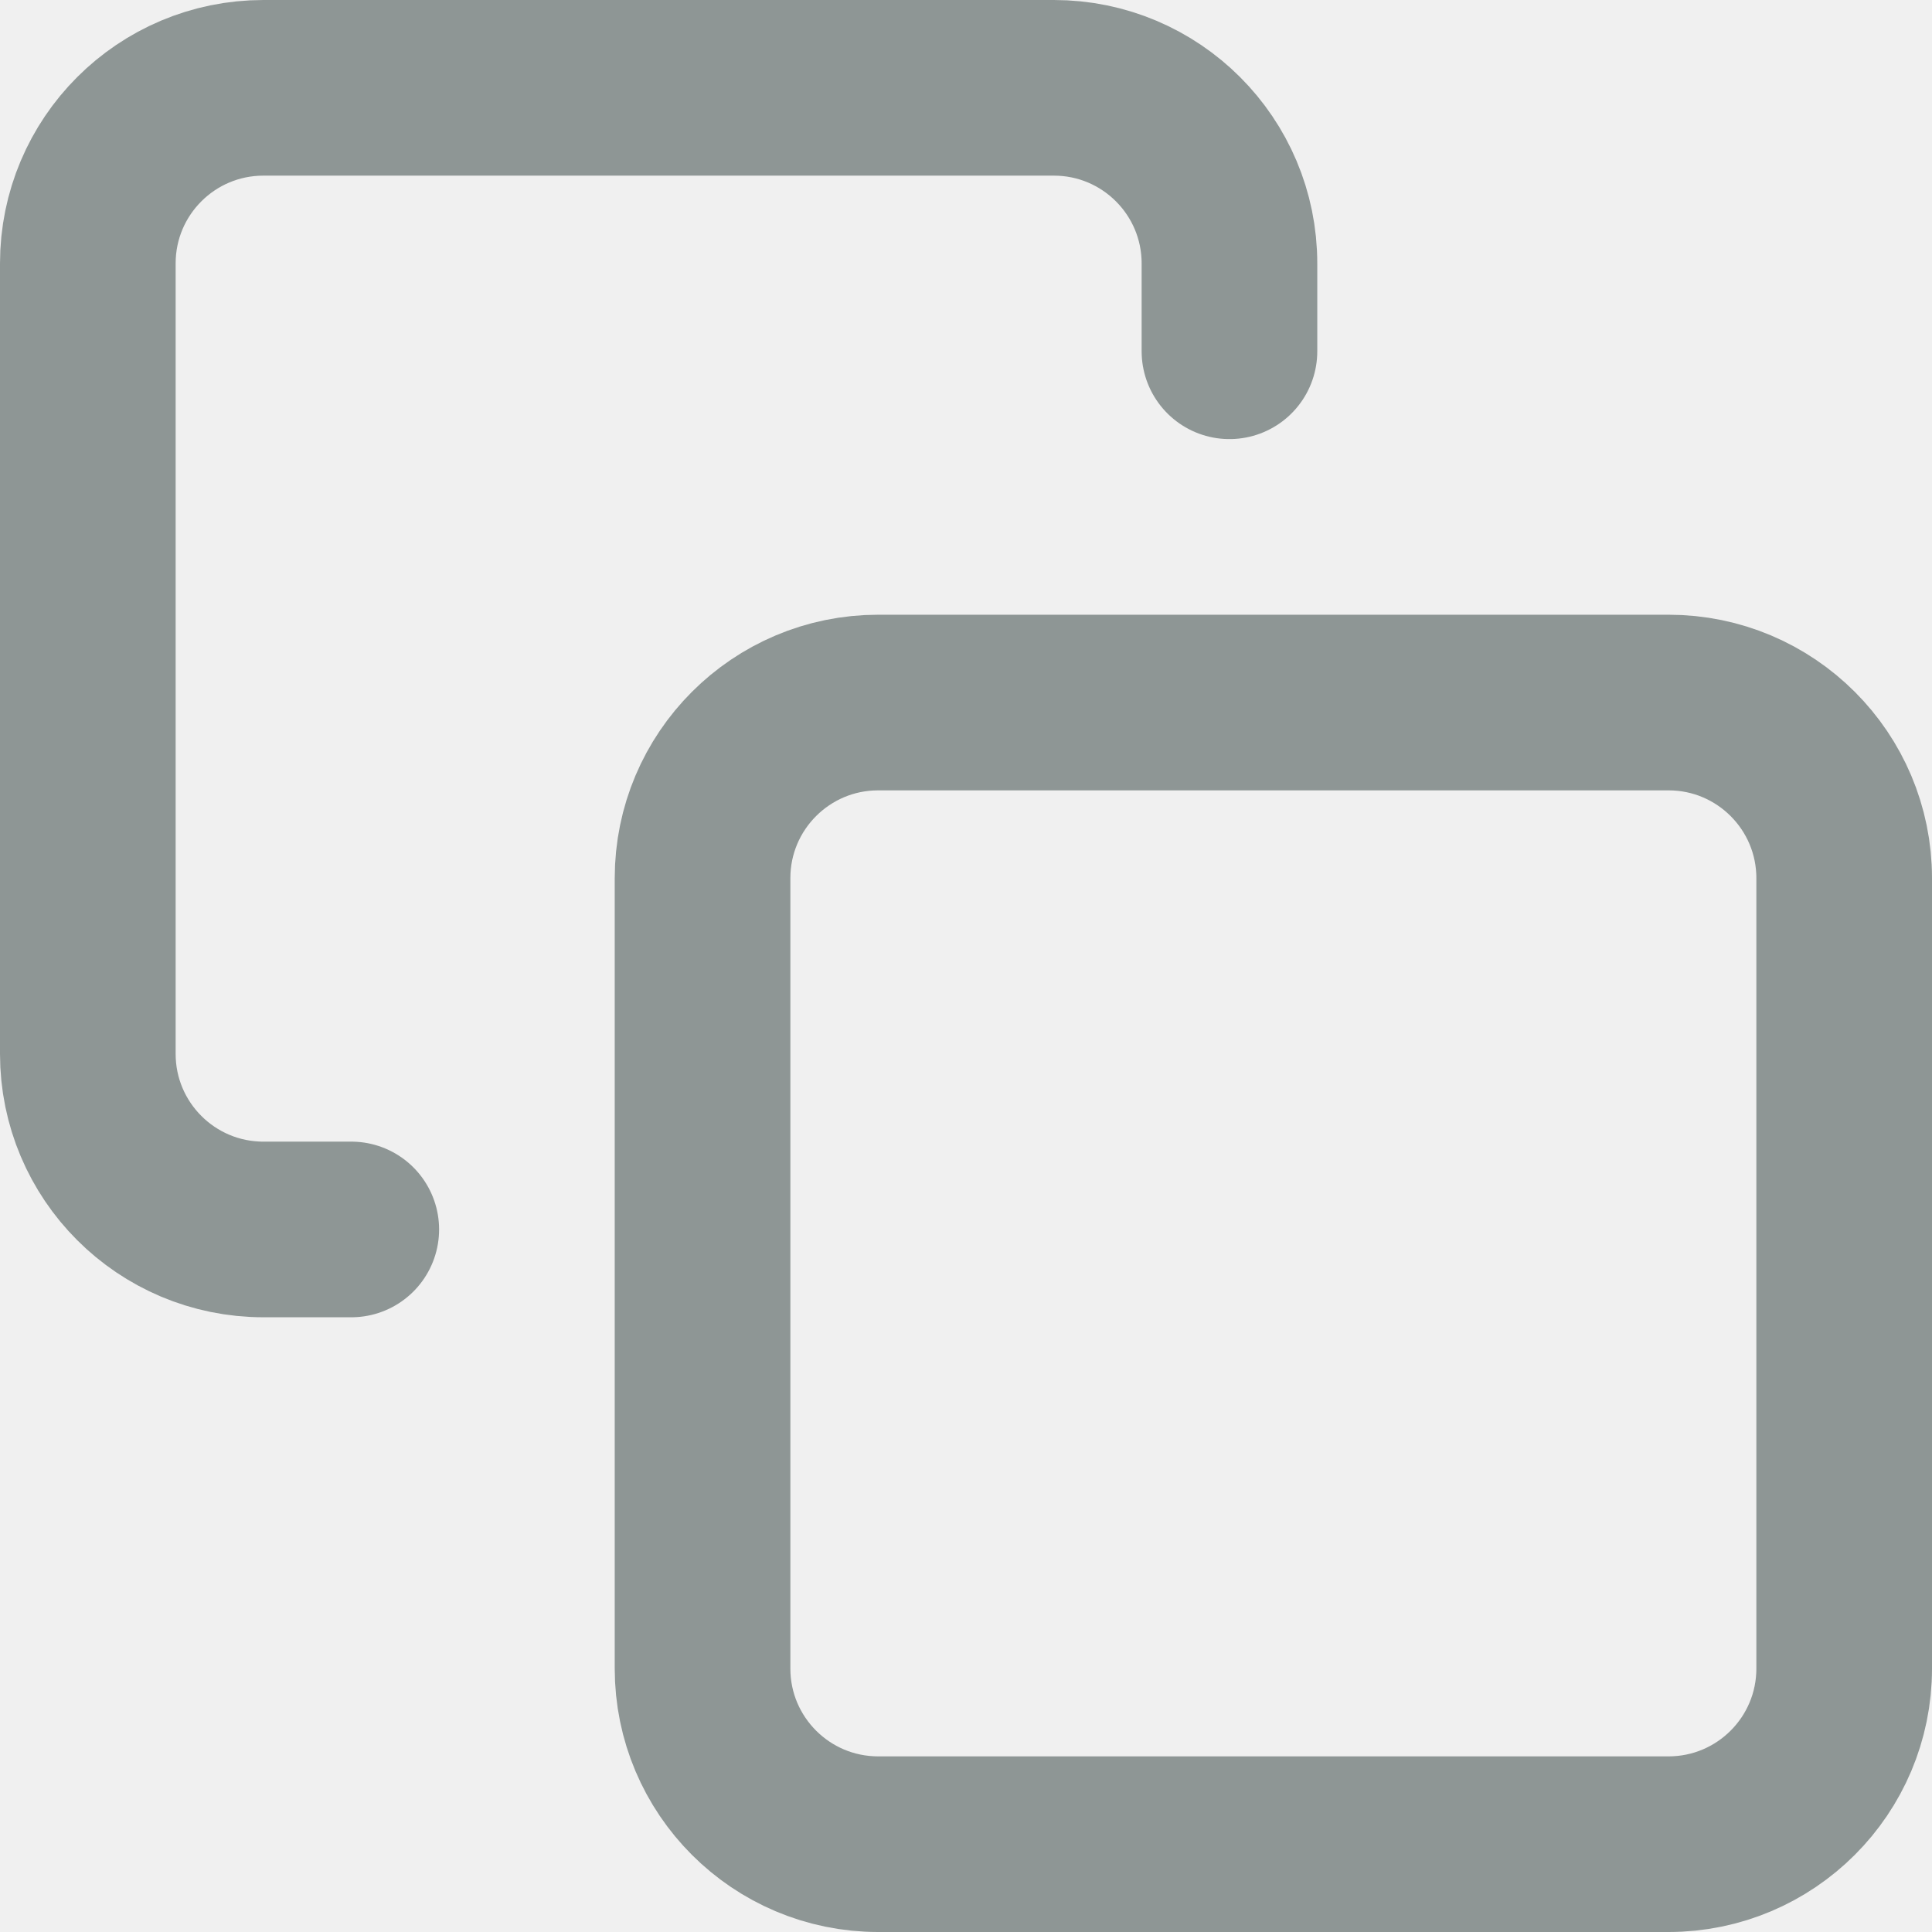
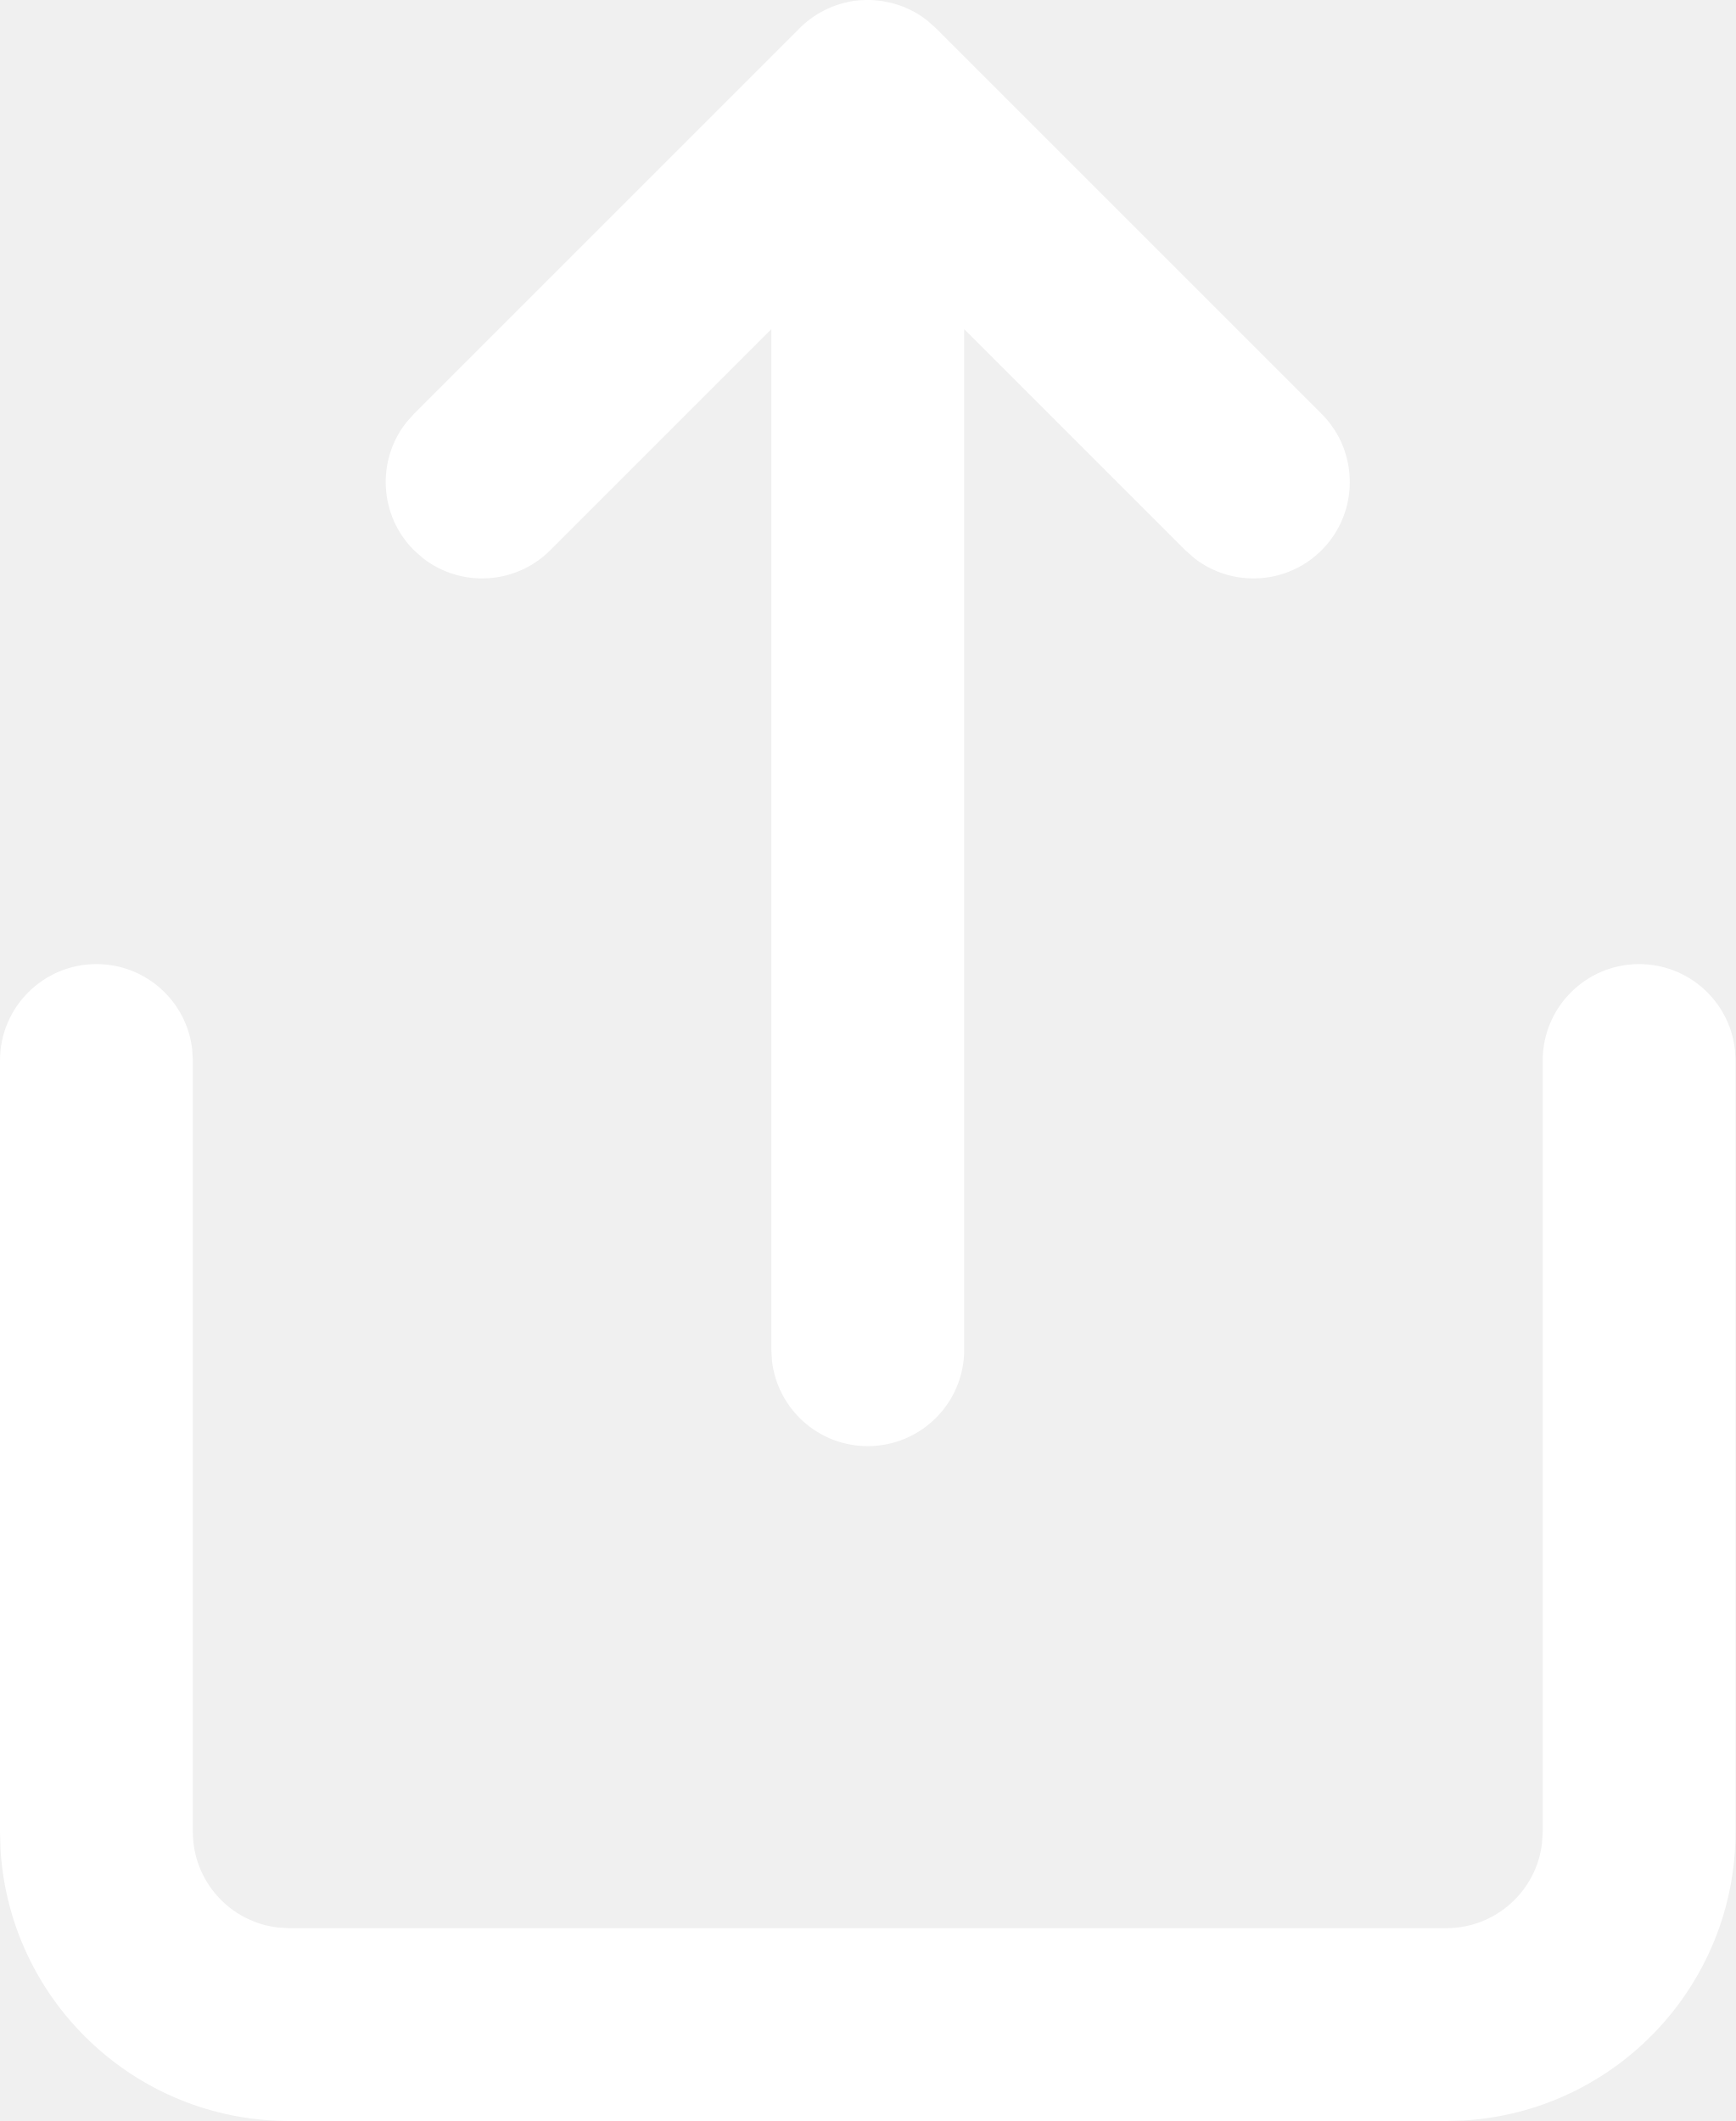
- <svg xmlns="http://www.w3.org/2000/svg" width="22" height="22" viewBox="0 0 22 22">
-   <g fill="none" fill-rule="evenodd" stroke="#2C3C3B" stroke-linecap="round" stroke-linejoin="round" stroke-opacity=".5" stroke-width="2" transform="translate(1 1)">
-     <rect width="13" height="13" x="7" y="7" rx="2" />
-     <path d="M3 13H2c-1.105 0-2-.895-2-2V2C0 .895.895 0 2 0h9c1.105 0 2 .895 2 2v1" />
-   </g>
+ <svg xmlns="http://www.w3.org/2000/svg" width="18" height="22" viewBox="0 0 18 22">
+   <path fill="#FFF" d="M17 10c.513 0 .936.386.993.883L18 11v8c0 1.598-1.249 2.904-2.824 2.995L15 22H3C1.402 22 .096 20.751.005 19.176L0 19v-8c0-.552.448-1 1-1 .513 0 .936.386.993.883L2 11v8c0 .513.386.936.883.993L3 20h12c.513 0 .936-.386.993-.883L16 19v-8c0-.552.448-1 1-1zM9 0h.02c.023 0 .046.002.07.004L9 0c.05 0 .1.004.149.011l.052.01c.022.004.043.009.065.015l.046.014.06.021.051.023.061.03.037.022c.025.016.05.032.074.05l.018.014c.007.005.01.007.012.01l.082.073 4 4c.39.39.39 1.024 0 1.414-.36.36-.928.388-1.32.083l-.094-.083L10 3.414V14c0 .552-.448 1-1 1-.513 0-.936-.386-.993-.883L8 14V3.414L5.707 5.707c-.36.36-.928.388-1.32.083l-.094-.083c-.36-.36-.388-.928-.083-1.32l.083-.094 4-4L8.375.22l.008-.007-.09.08c.035-.036.073-.068.112-.097.024-.018.049-.034.074-.05l.037-.021c.02-.011.04-.022.06-.031L8.63.07l.06-.021.045-.014.065-.016.053-.009.058-.007L8.982 0H9z" />
</svg>
